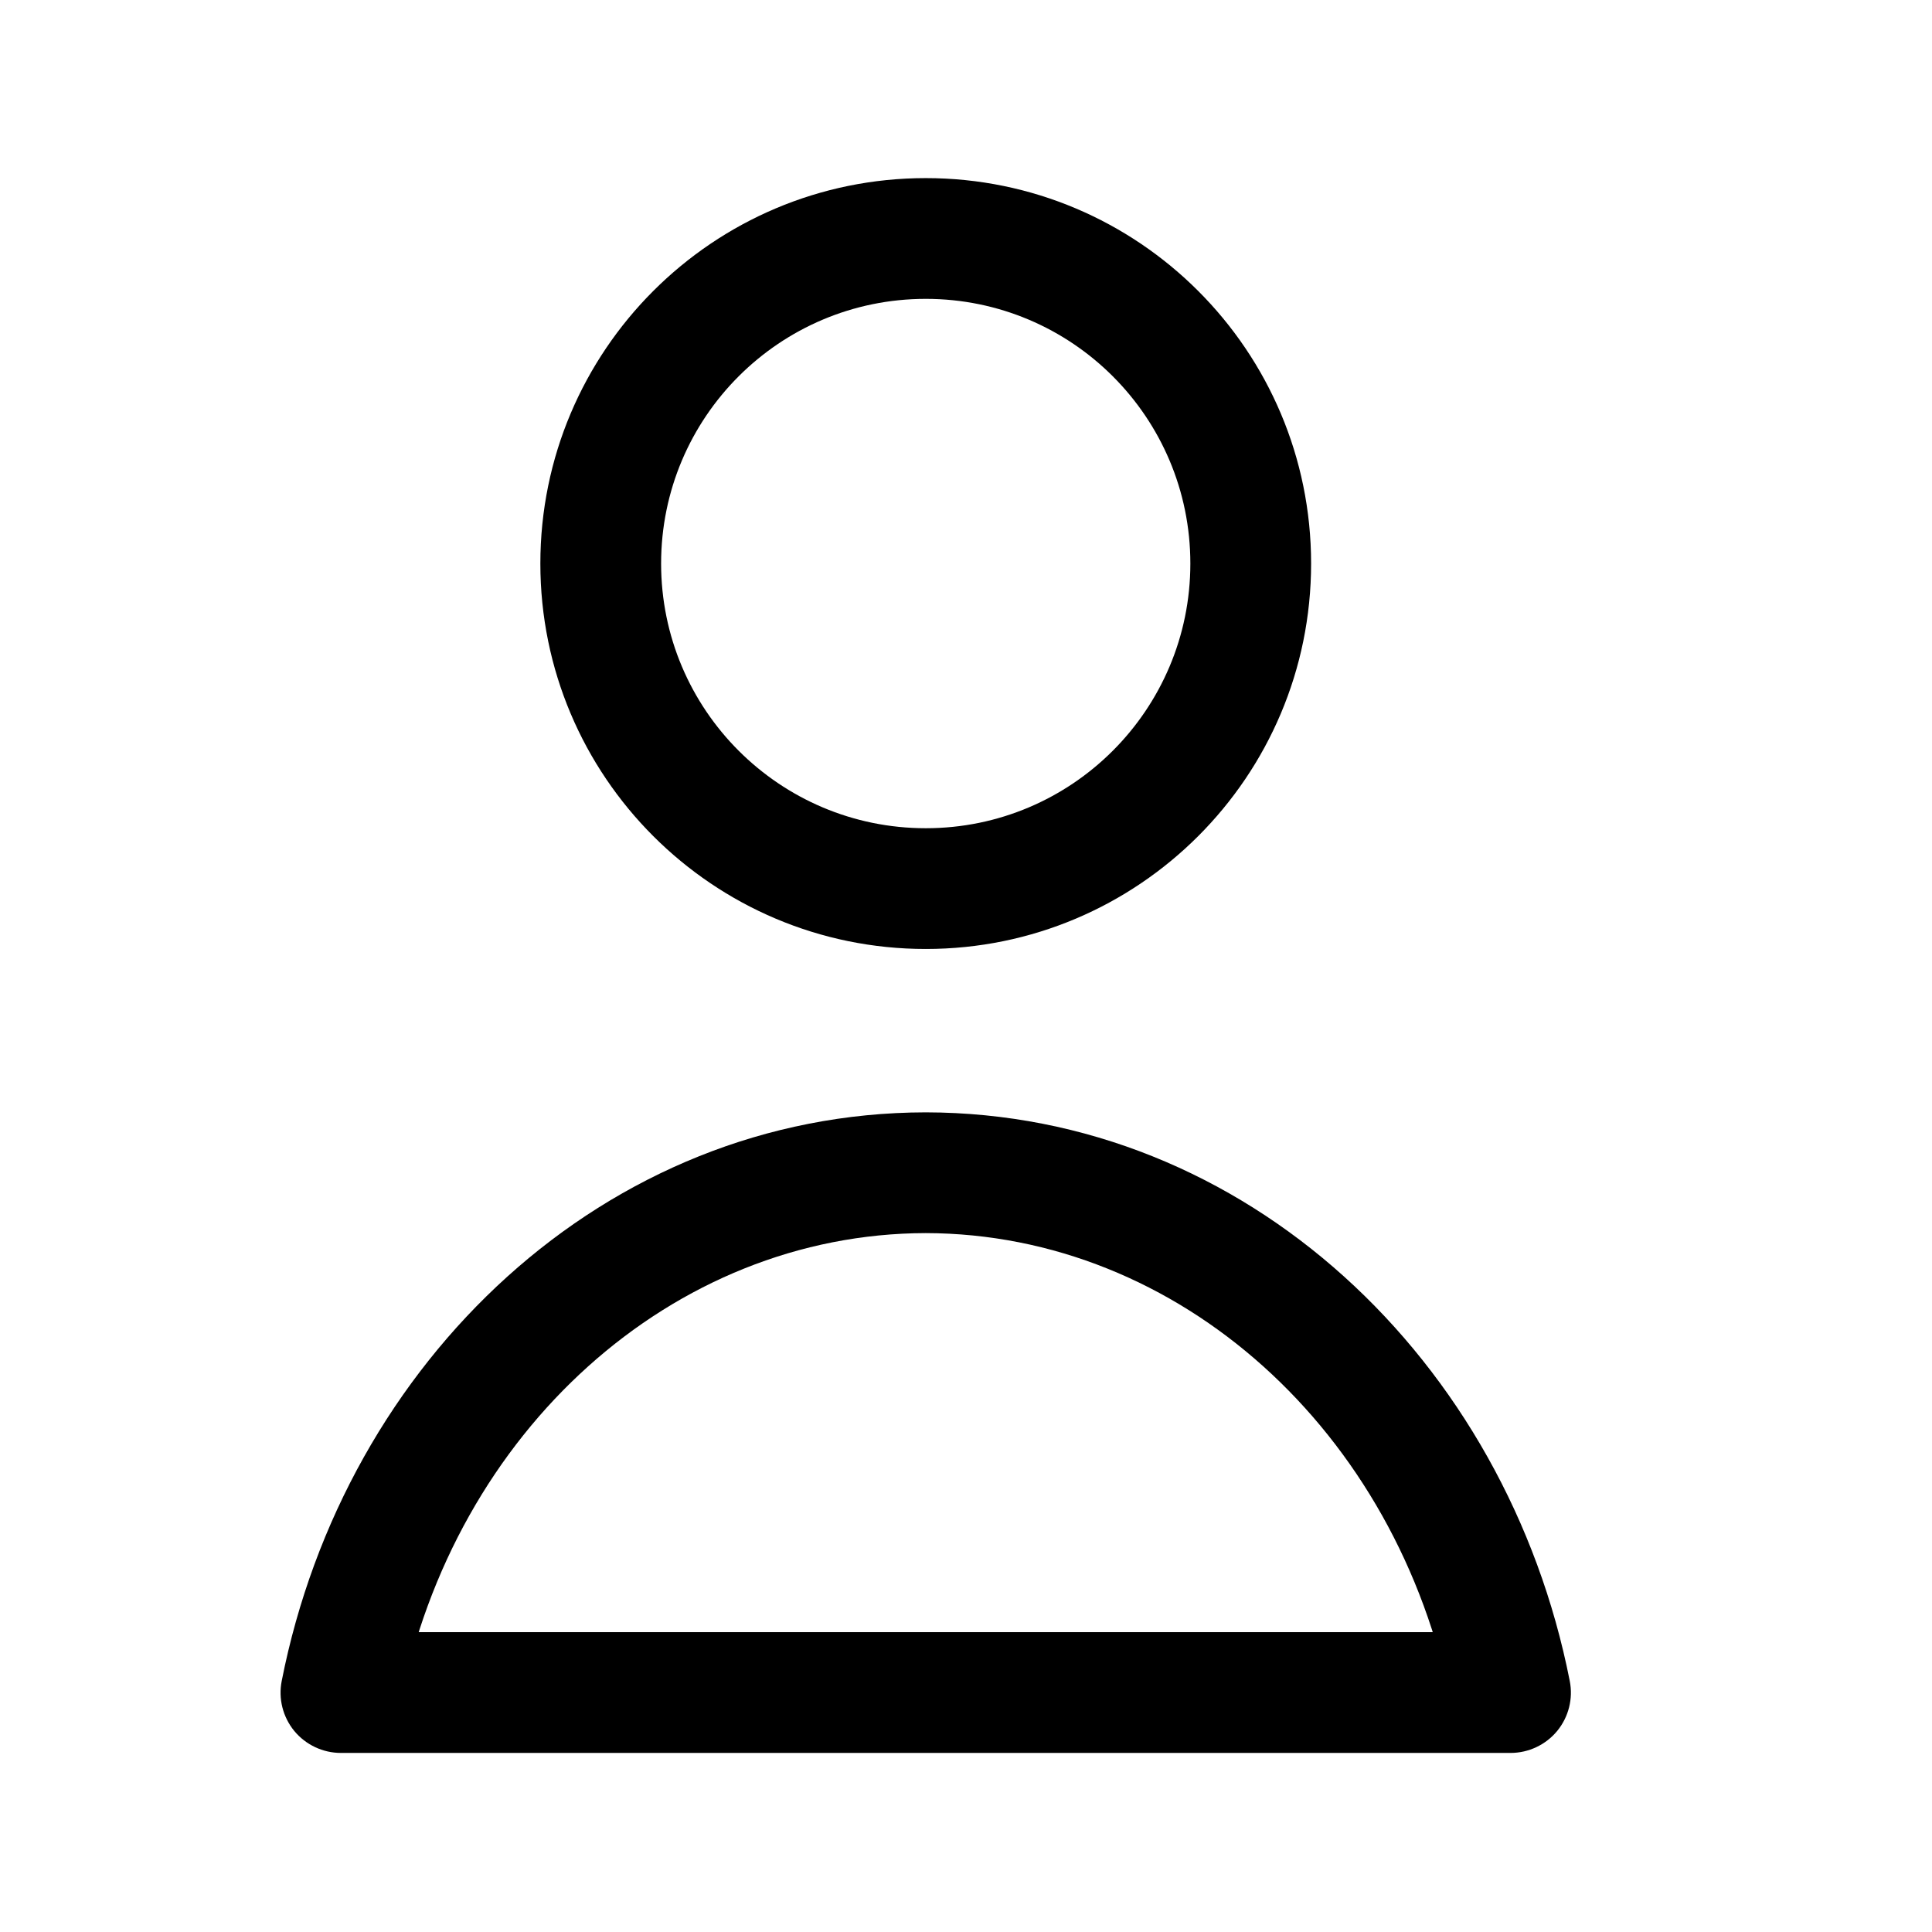
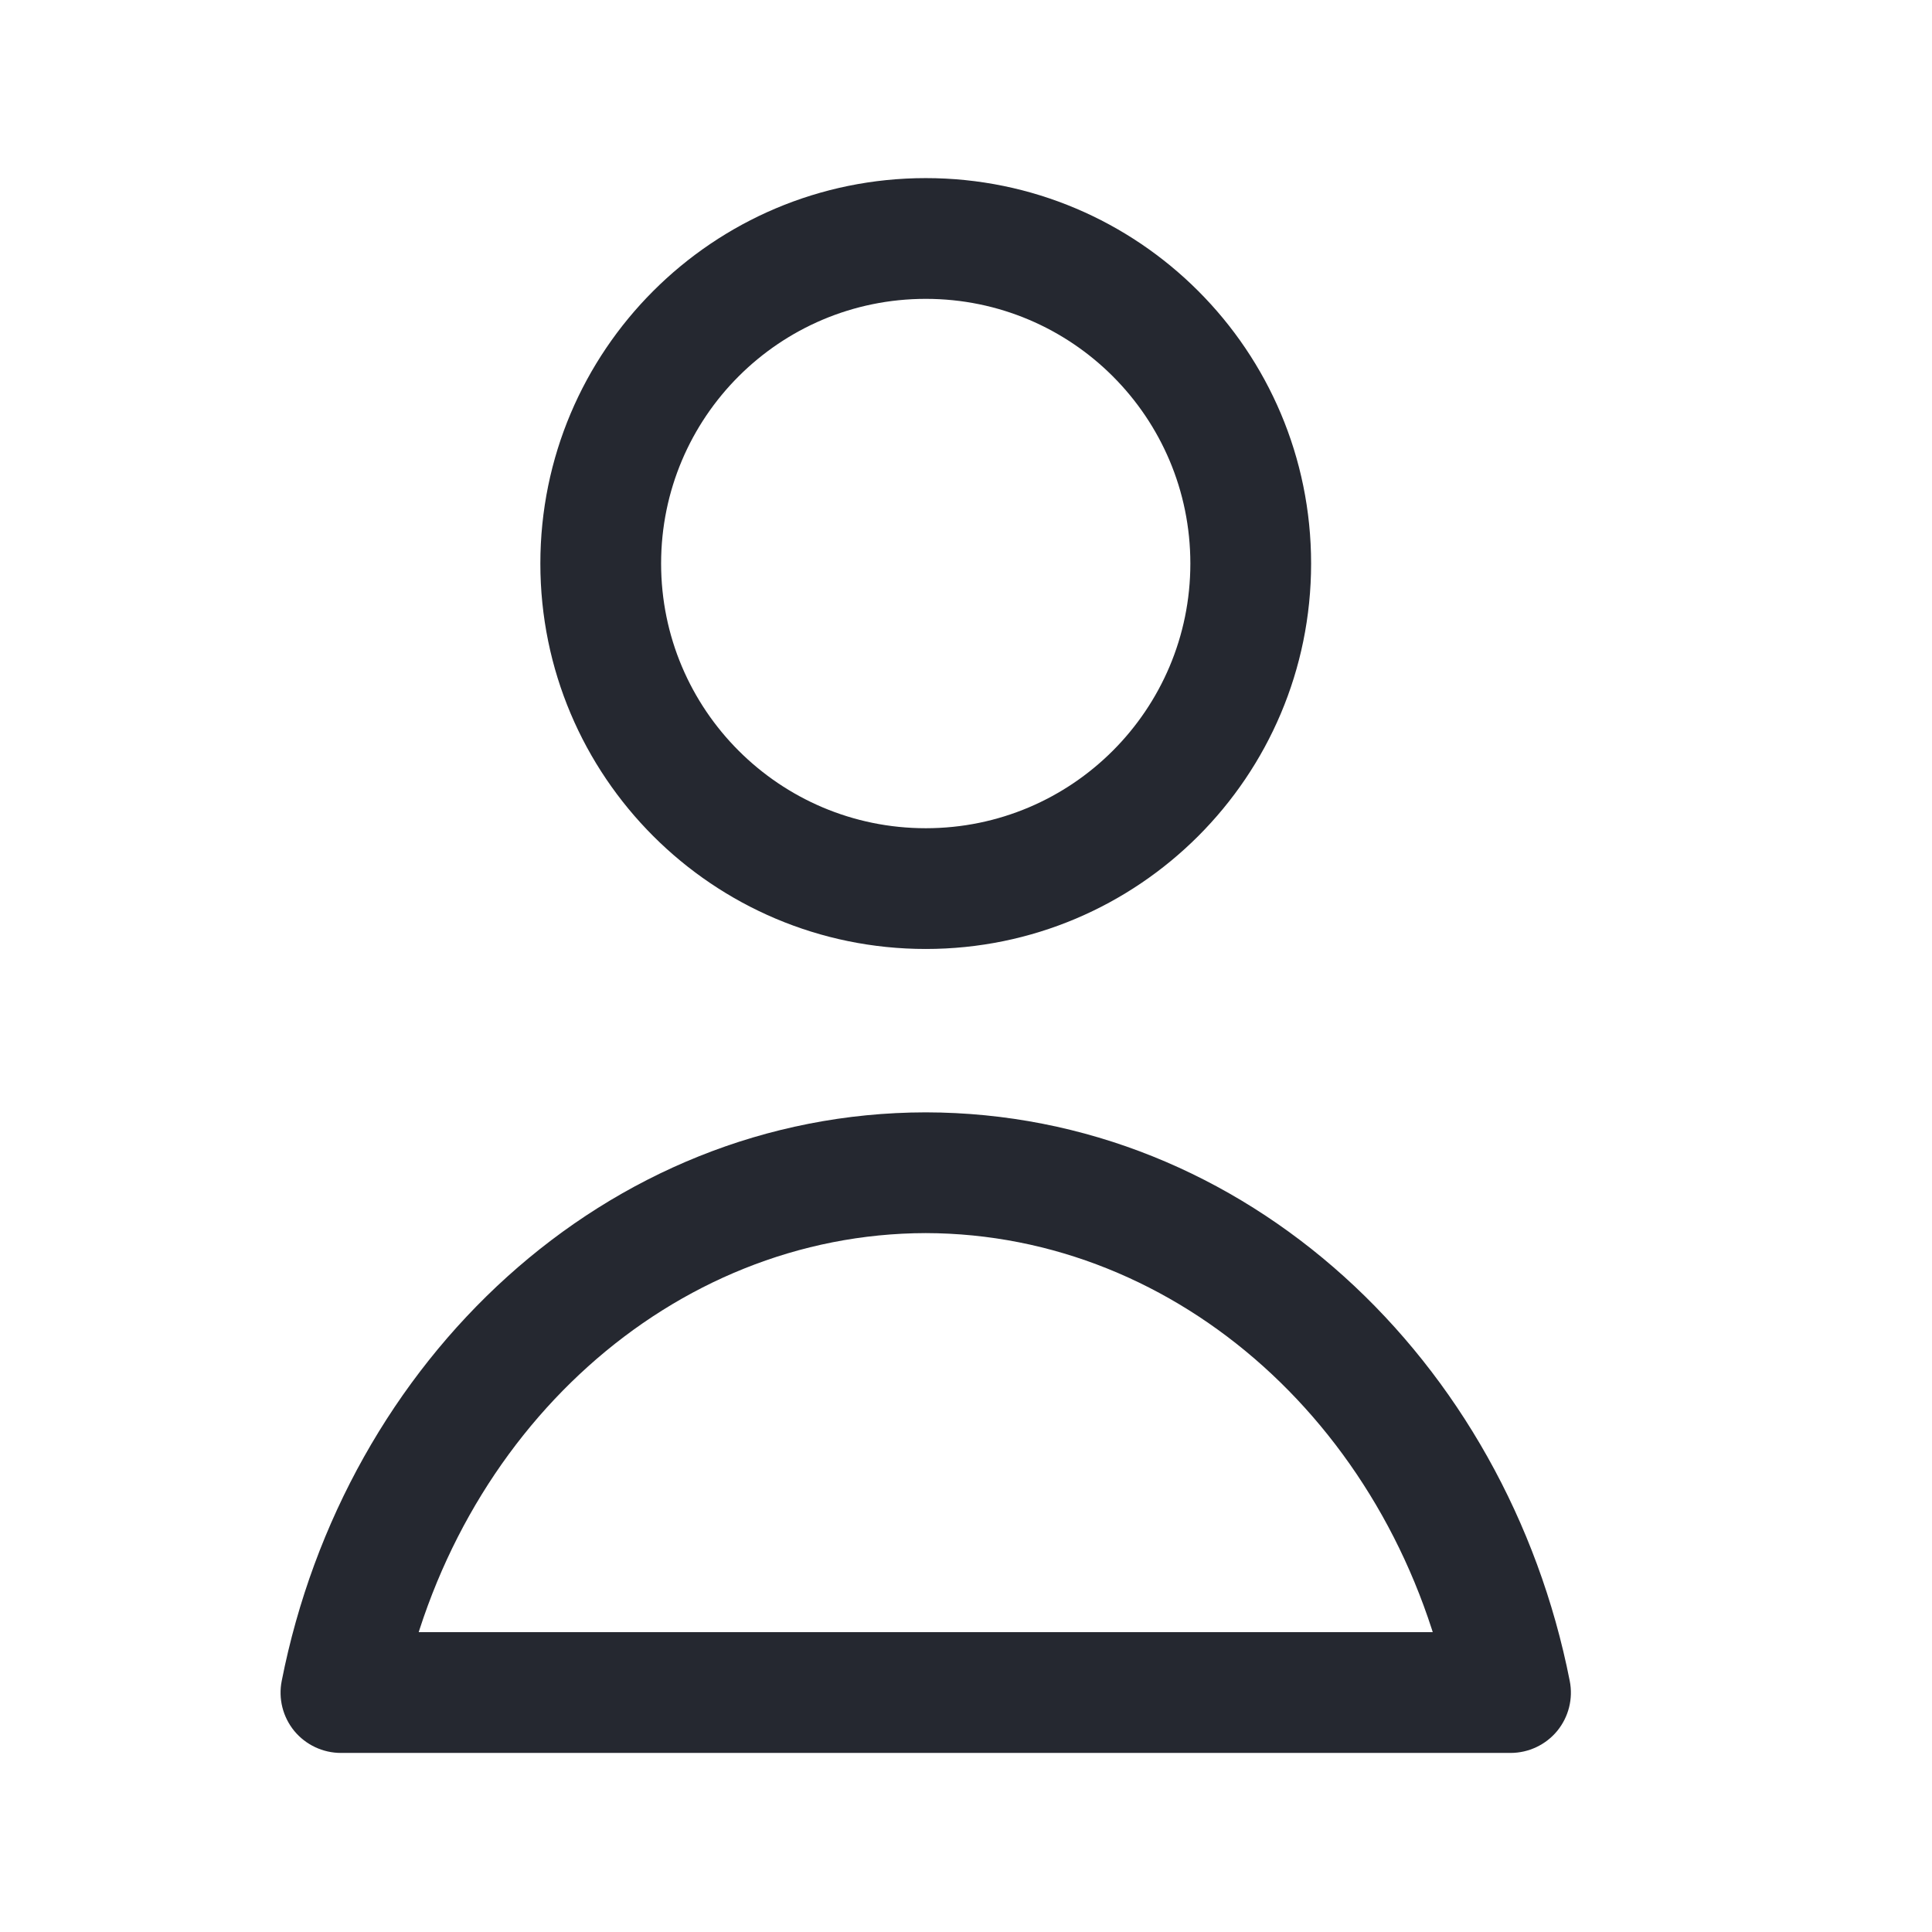
<svg xmlns="http://www.w3.org/2000/svg" width="16" height="16" viewBox="0 0 16 16" fill="none">
-   <path d="M2.823 14.017L2.333 13.921C2.304 14.067 2.342 14.219 2.437 14.335C2.532 14.45 2.674 14.517 2.823 14.517V14.017ZM7.667 9.712L7.667 9.212L7.666 9.212L7.667 9.712ZM12.51 14.017V14.517C12.659 14.517 12.801 14.45 12.896 14.335C12.991 14.219 13.029 14.067 13 13.921L12.51 14.017ZM10.358 4.667H9.858C9.858 5.877 8.877 6.859 7.667 6.859V7.359V7.859C9.429 7.859 10.858 6.43 10.858 4.667H10.358ZM7.667 1.975V2.475C8.877 2.475 9.858 3.456 9.858 4.667H10.358H10.858C10.858 2.904 9.429 1.475 7.667 1.475V1.975ZM4.975 4.667H5.475C5.475 3.456 6.456 2.475 7.667 2.475V1.975V1.475C5.904 1.475 4.475 2.904 4.475 4.667H4.975ZM7.667 7.359V6.859C6.456 6.859 5.475 5.877 5.475 4.667H4.975H4.475C4.475 6.43 5.904 7.859 7.667 7.859V7.359ZM2.823 14.017L3.314 14.114C3.76 11.851 5.568 10.216 7.667 10.212L7.667 9.712L7.666 9.212C5.015 9.216 2.856 11.266 2.333 13.921L2.823 14.017ZM12.51 14.017V13.517H2.823V14.017V14.517H12.51V14.017ZM7.667 9.712L7.666 10.212C9.765 10.216 11.573 11.851 12.019 14.114L12.51 14.017L13 13.921C12.477 11.266 10.318 9.216 7.667 9.212L7.667 9.712Z" fill="black" />
+   <path d="M2.823 14.017L2.333 13.921C2.304 14.067 2.342 14.219 2.437 14.335C2.532 14.45 2.674 14.517 2.823 14.517V14.017ZM7.667 9.712L7.667 9.212L7.666 9.212L7.667 9.712ZM12.51 14.017V14.517C12.659 14.517 12.801 14.45 12.896 14.335C12.991 14.219 13.029 14.067 13 13.921L12.51 14.017ZM10.358 4.667H9.858C9.858 5.877 8.877 6.859 7.667 6.859V7.359V7.859C9.429 7.859 10.858 6.43 10.858 4.667H10.358ZM7.667 1.975V2.475C8.877 2.475 9.858 3.456 9.858 4.667H10.358H10.858C10.858 2.904 9.429 1.475 7.667 1.475V1.975ZM4.975 4.667H5.475C5.475 3.456 6.456 2.475 7.667 2.475V1.975V1.475C5.904 1.475 4.475 2.904 4.475 4.667H4.975ZM7.667 7.359V6.859C6.456 6.859 5.475 5.877 5.475 4.667H4.975H4.475C4.475 6.43 5.904 7.859 7.667 7.859V7.359ZM2.823 14.017L3.314 14.114C3.76 11.851 5.568 10.216 7.667 10.212L7.667 9.712L7.666 9.212C5.015 9.216 2.856 11.266 2.333 13.921L2.823 14.017ZM12.51 14.017V13.517H2.823V14.017V14.517H12.51V14.017ZM7.667 9.712L7.666 10.212C9.765 10.216 11.573 11.851 12.019 14.114L12.51 14.017L13 13.921C12.477 11.266 10.318 9.216 7.667 9.212L7.667 9.712Z" fill="#252830" />
</svg>
